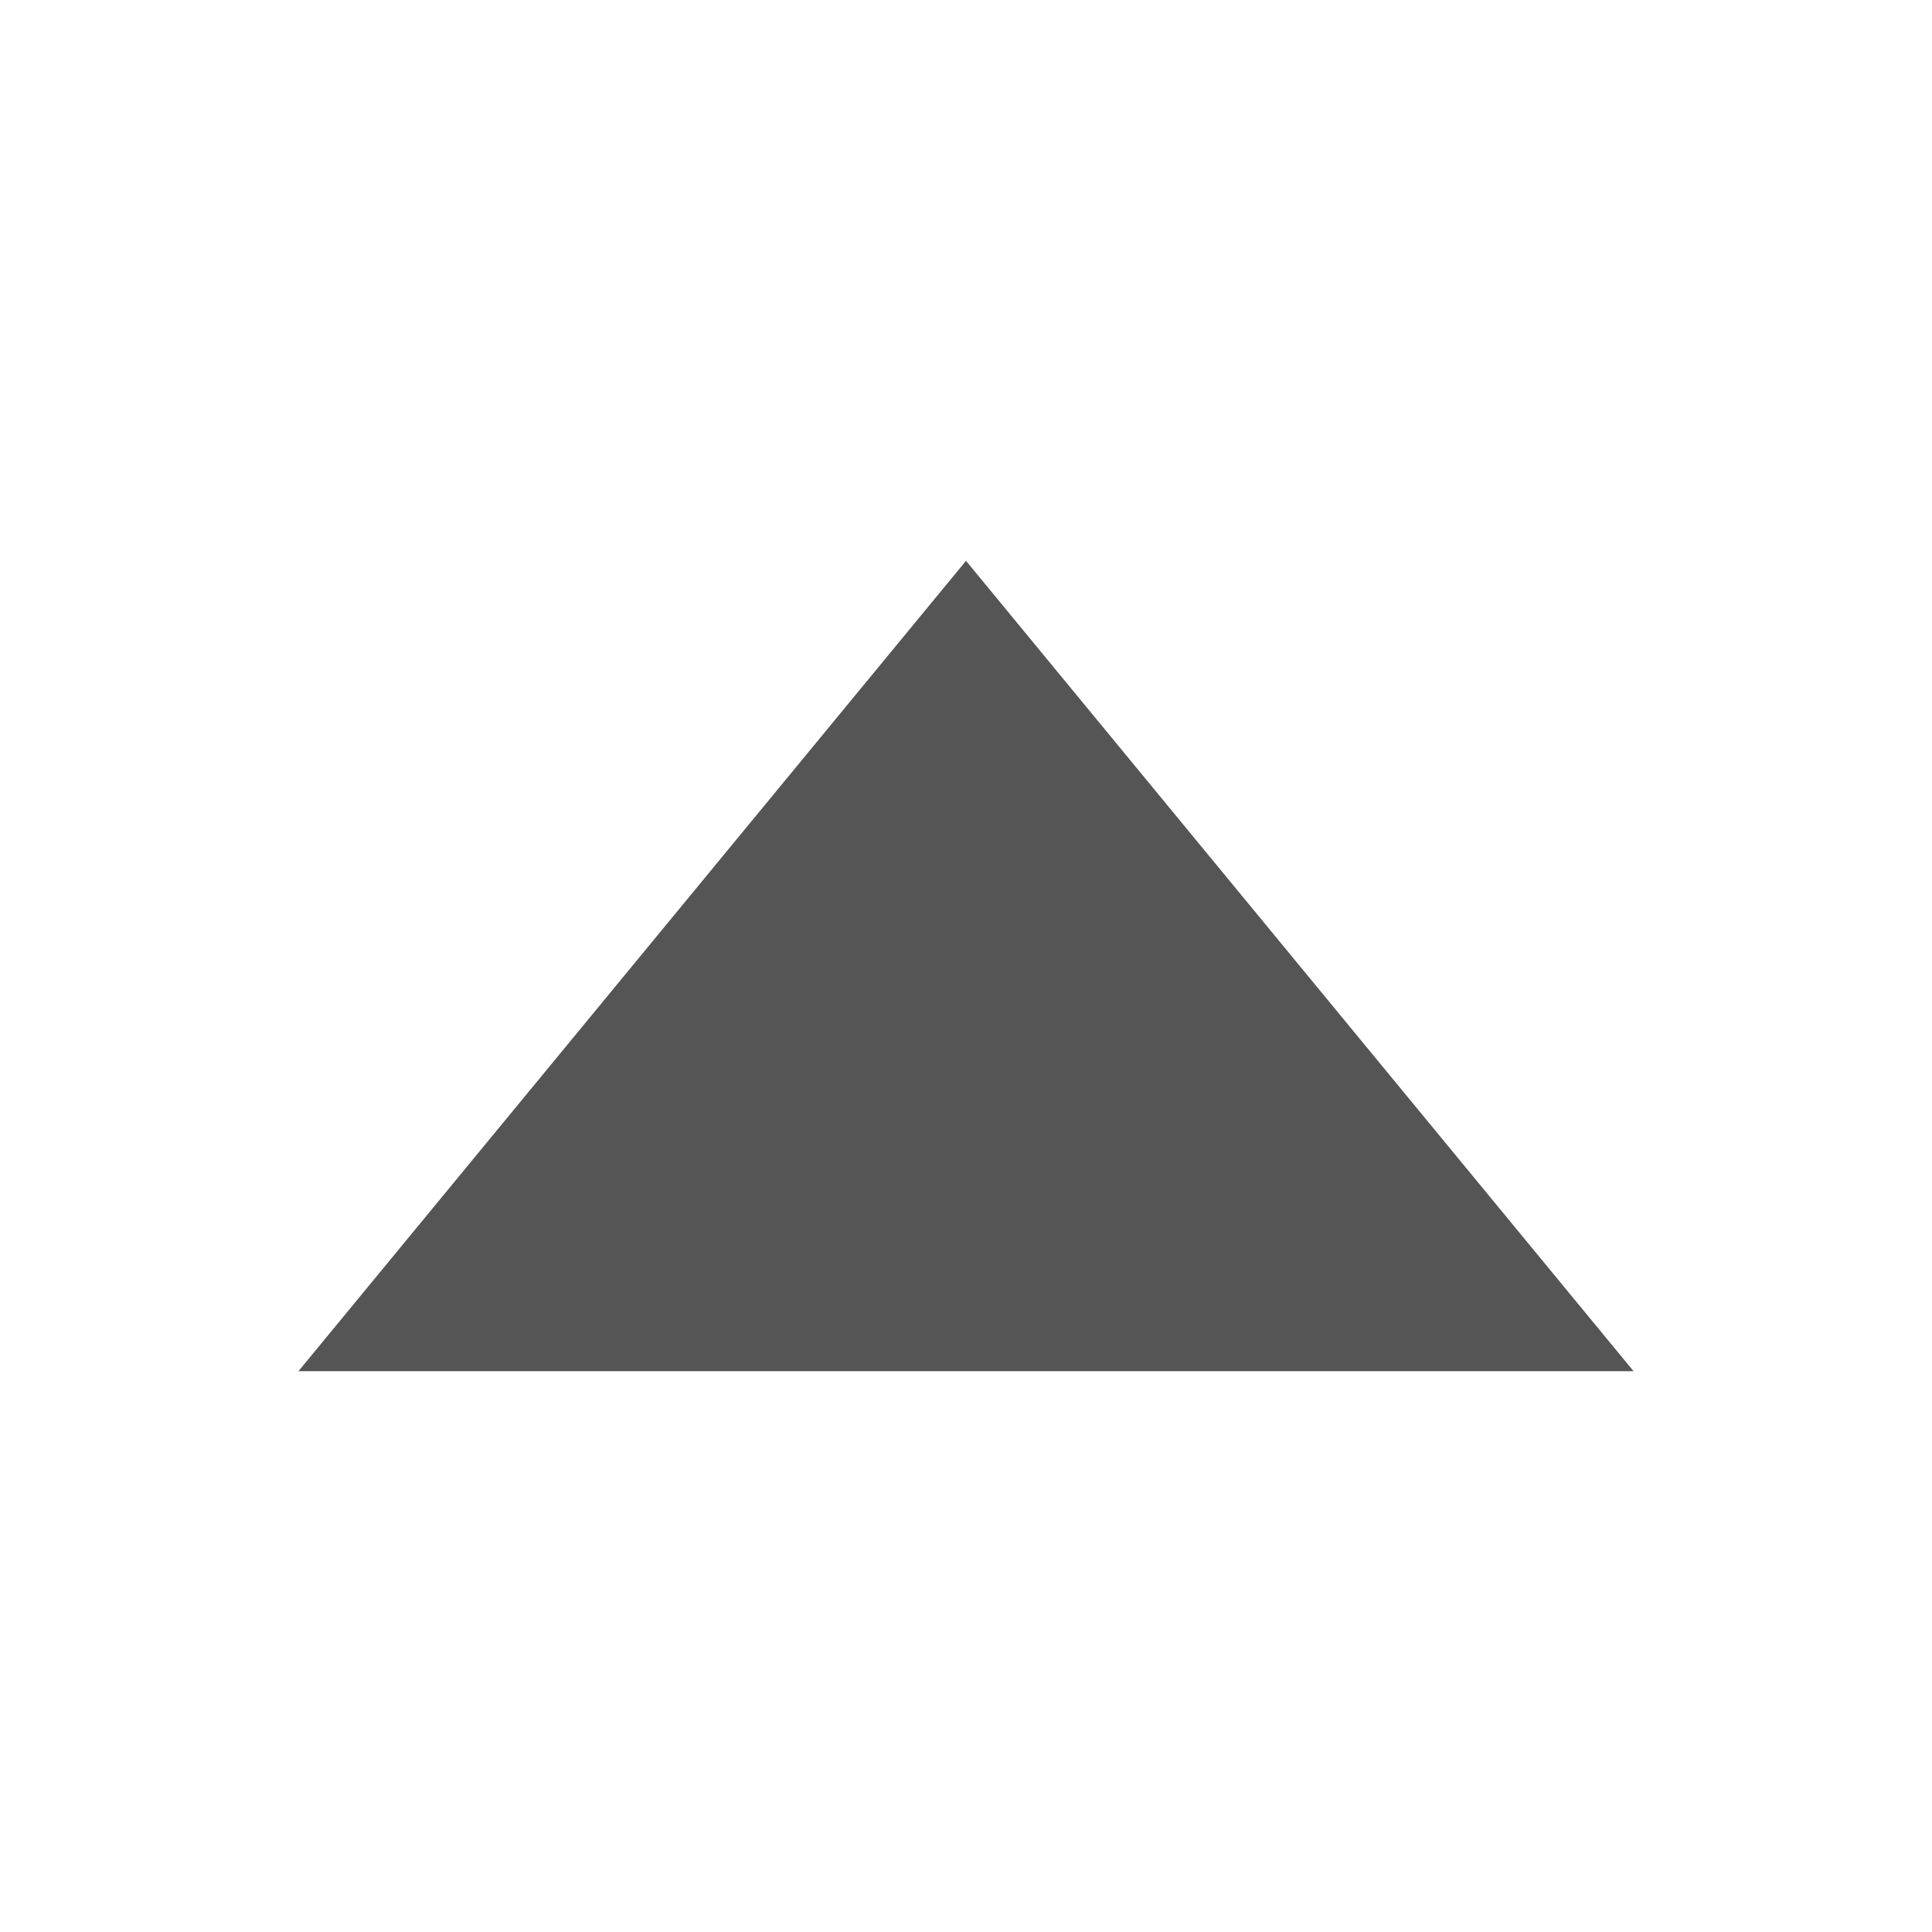
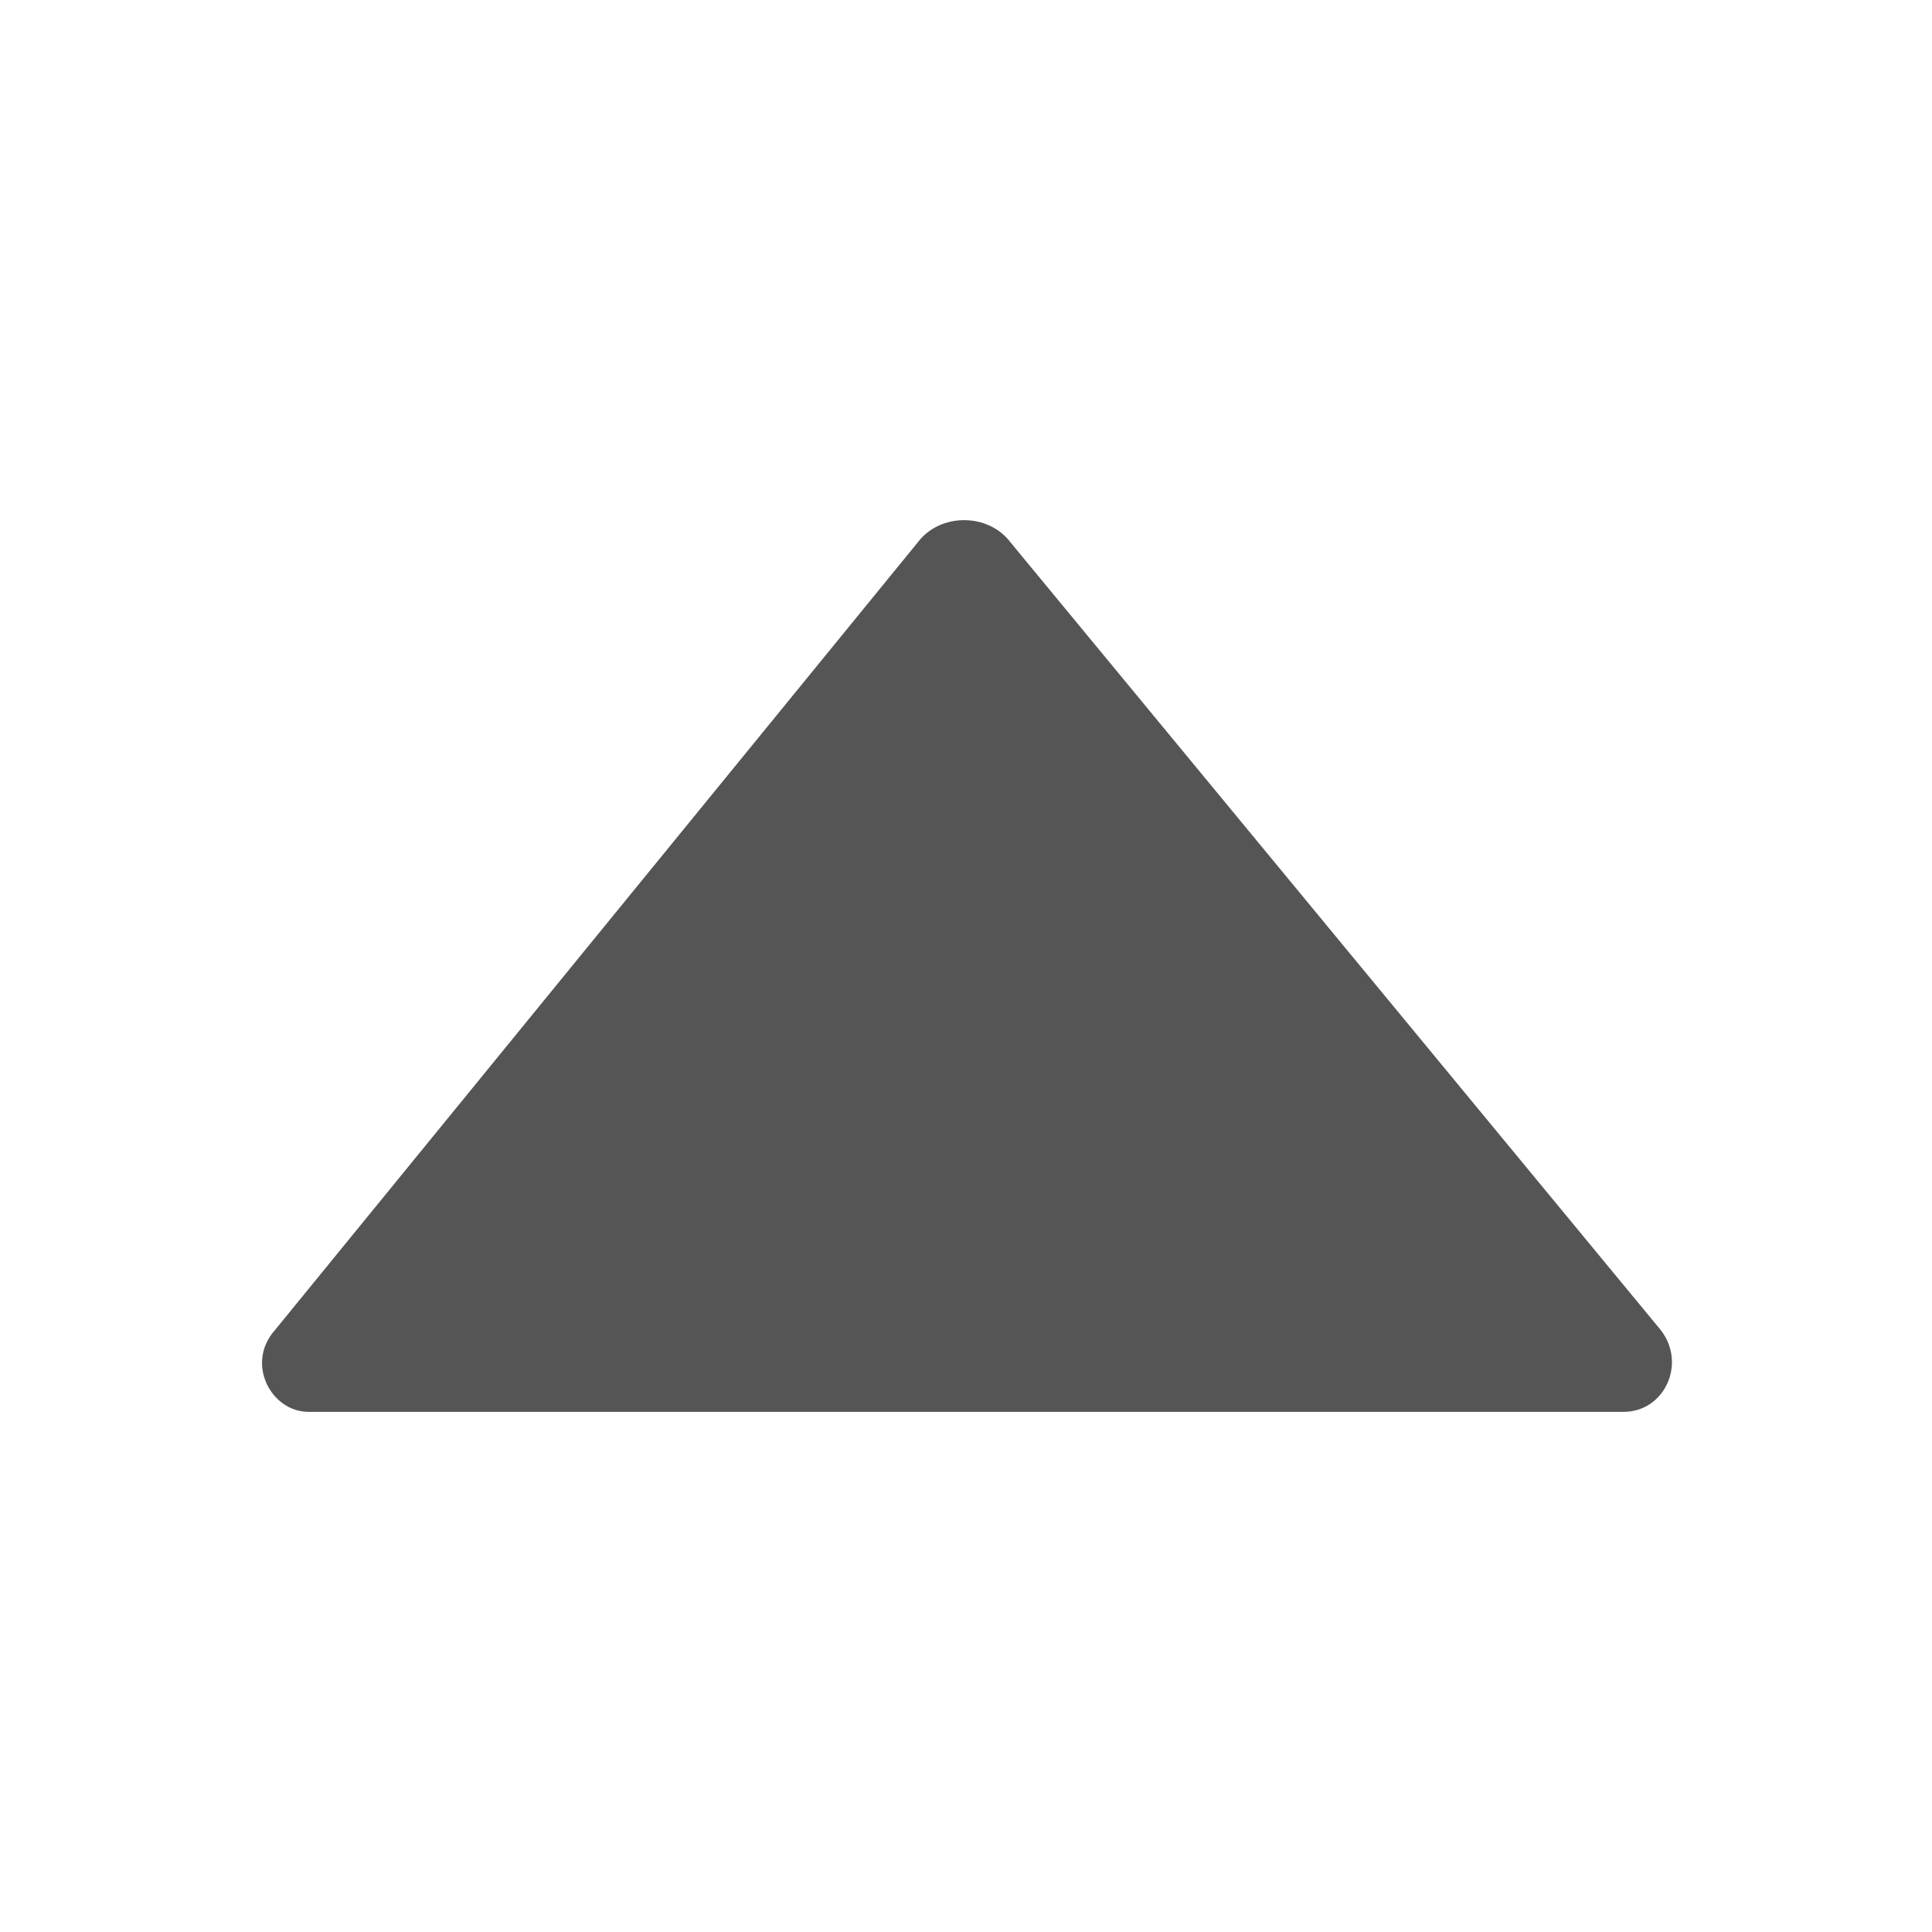
- <svg xmlns="http://www.w3.org/2000/svg" width="1024" height="1024" class="icon">
+ <svg xmlns="http://www.w3.org/2000/svg" t="1553257332486" class="icon" style="" viewBox="0 0 1024 1024" version="1.1" p-id="2698" width="16" height="16">
  <defs>
    <style type="text/css" />
  </defs>
-   <g>
-     <rect x="-1" y="-1" width="1026" height="1026" id="canvas_background" fill="none" />
-   </g>
-   <g>
-     <path stroke="null" d="m512,297.243l353.812,429.515l-707.624,0l353.812,-429.515l0,0z" fill="#555555" id="svg_1" />
-   </g>
+   <path d="M860.554 748.308H163.446c-19.692 0-33.477-25.6-17.723-43.323l340.677-417.477c11.815-15.754 37.415-15.754 49.231 0l344.615 417.477c13.785 17.723 1.969 43.323-19.692 43.323z" fill="#555555" p-id="2699" />
</svg>
